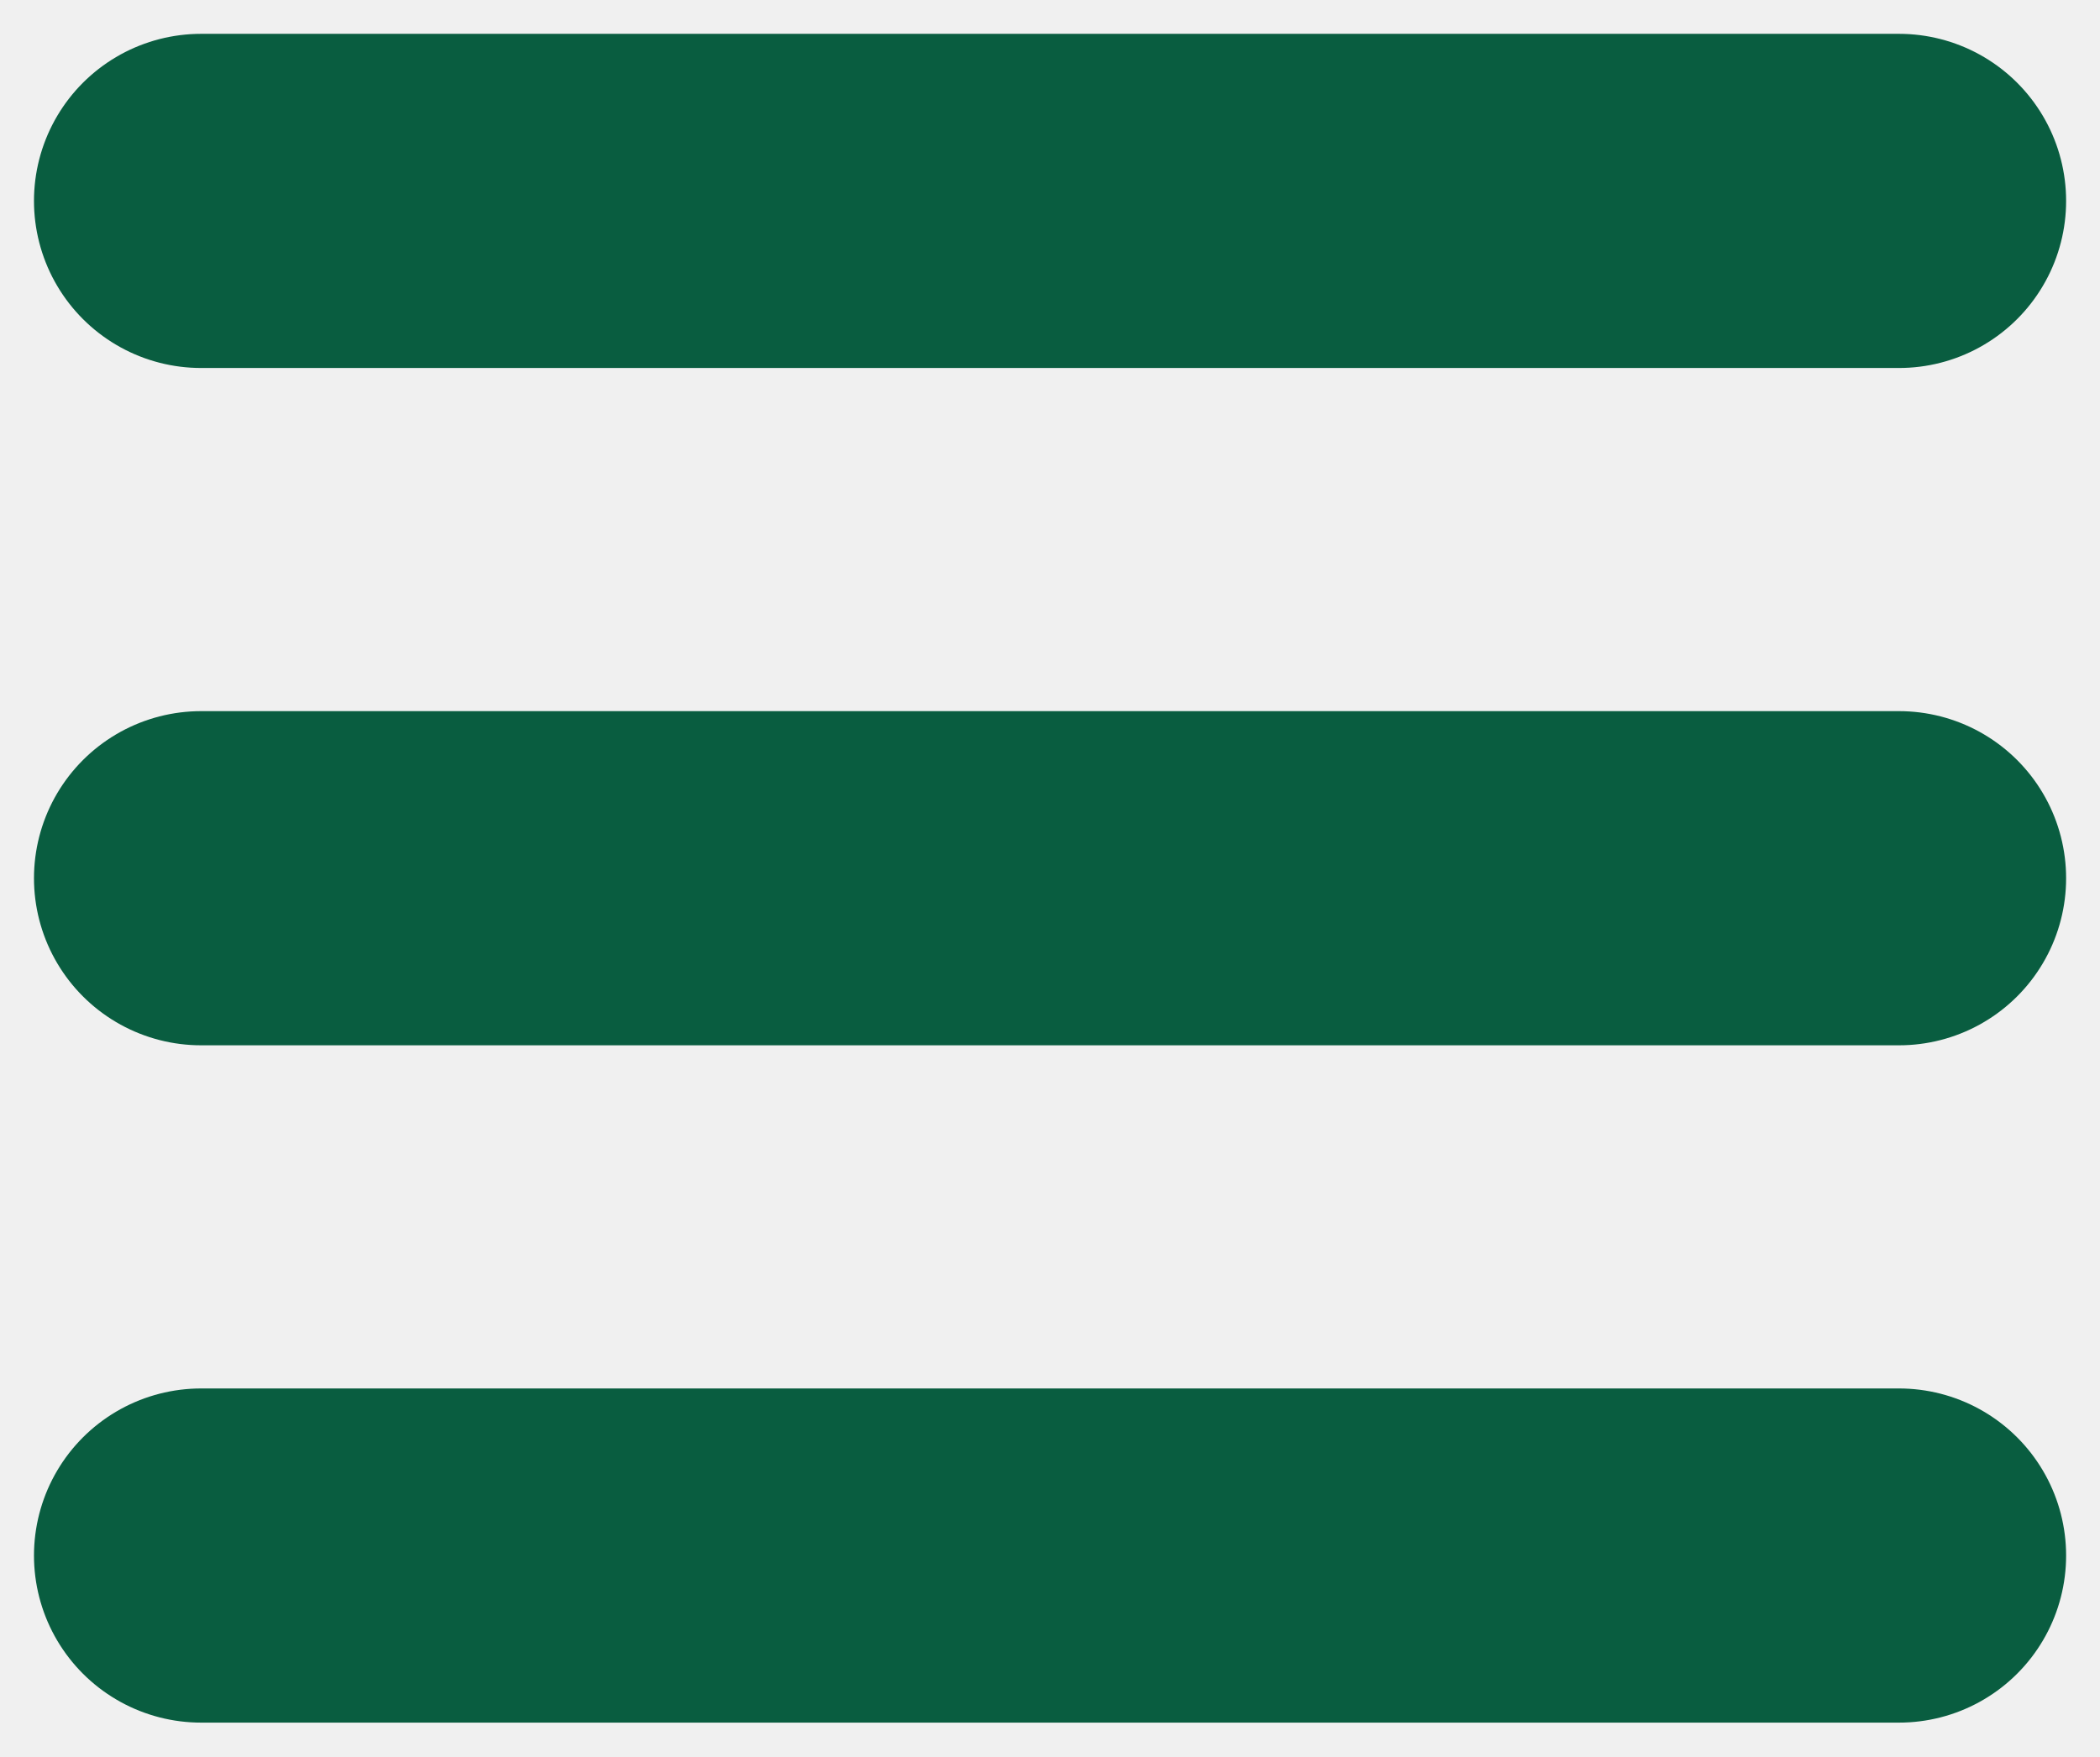
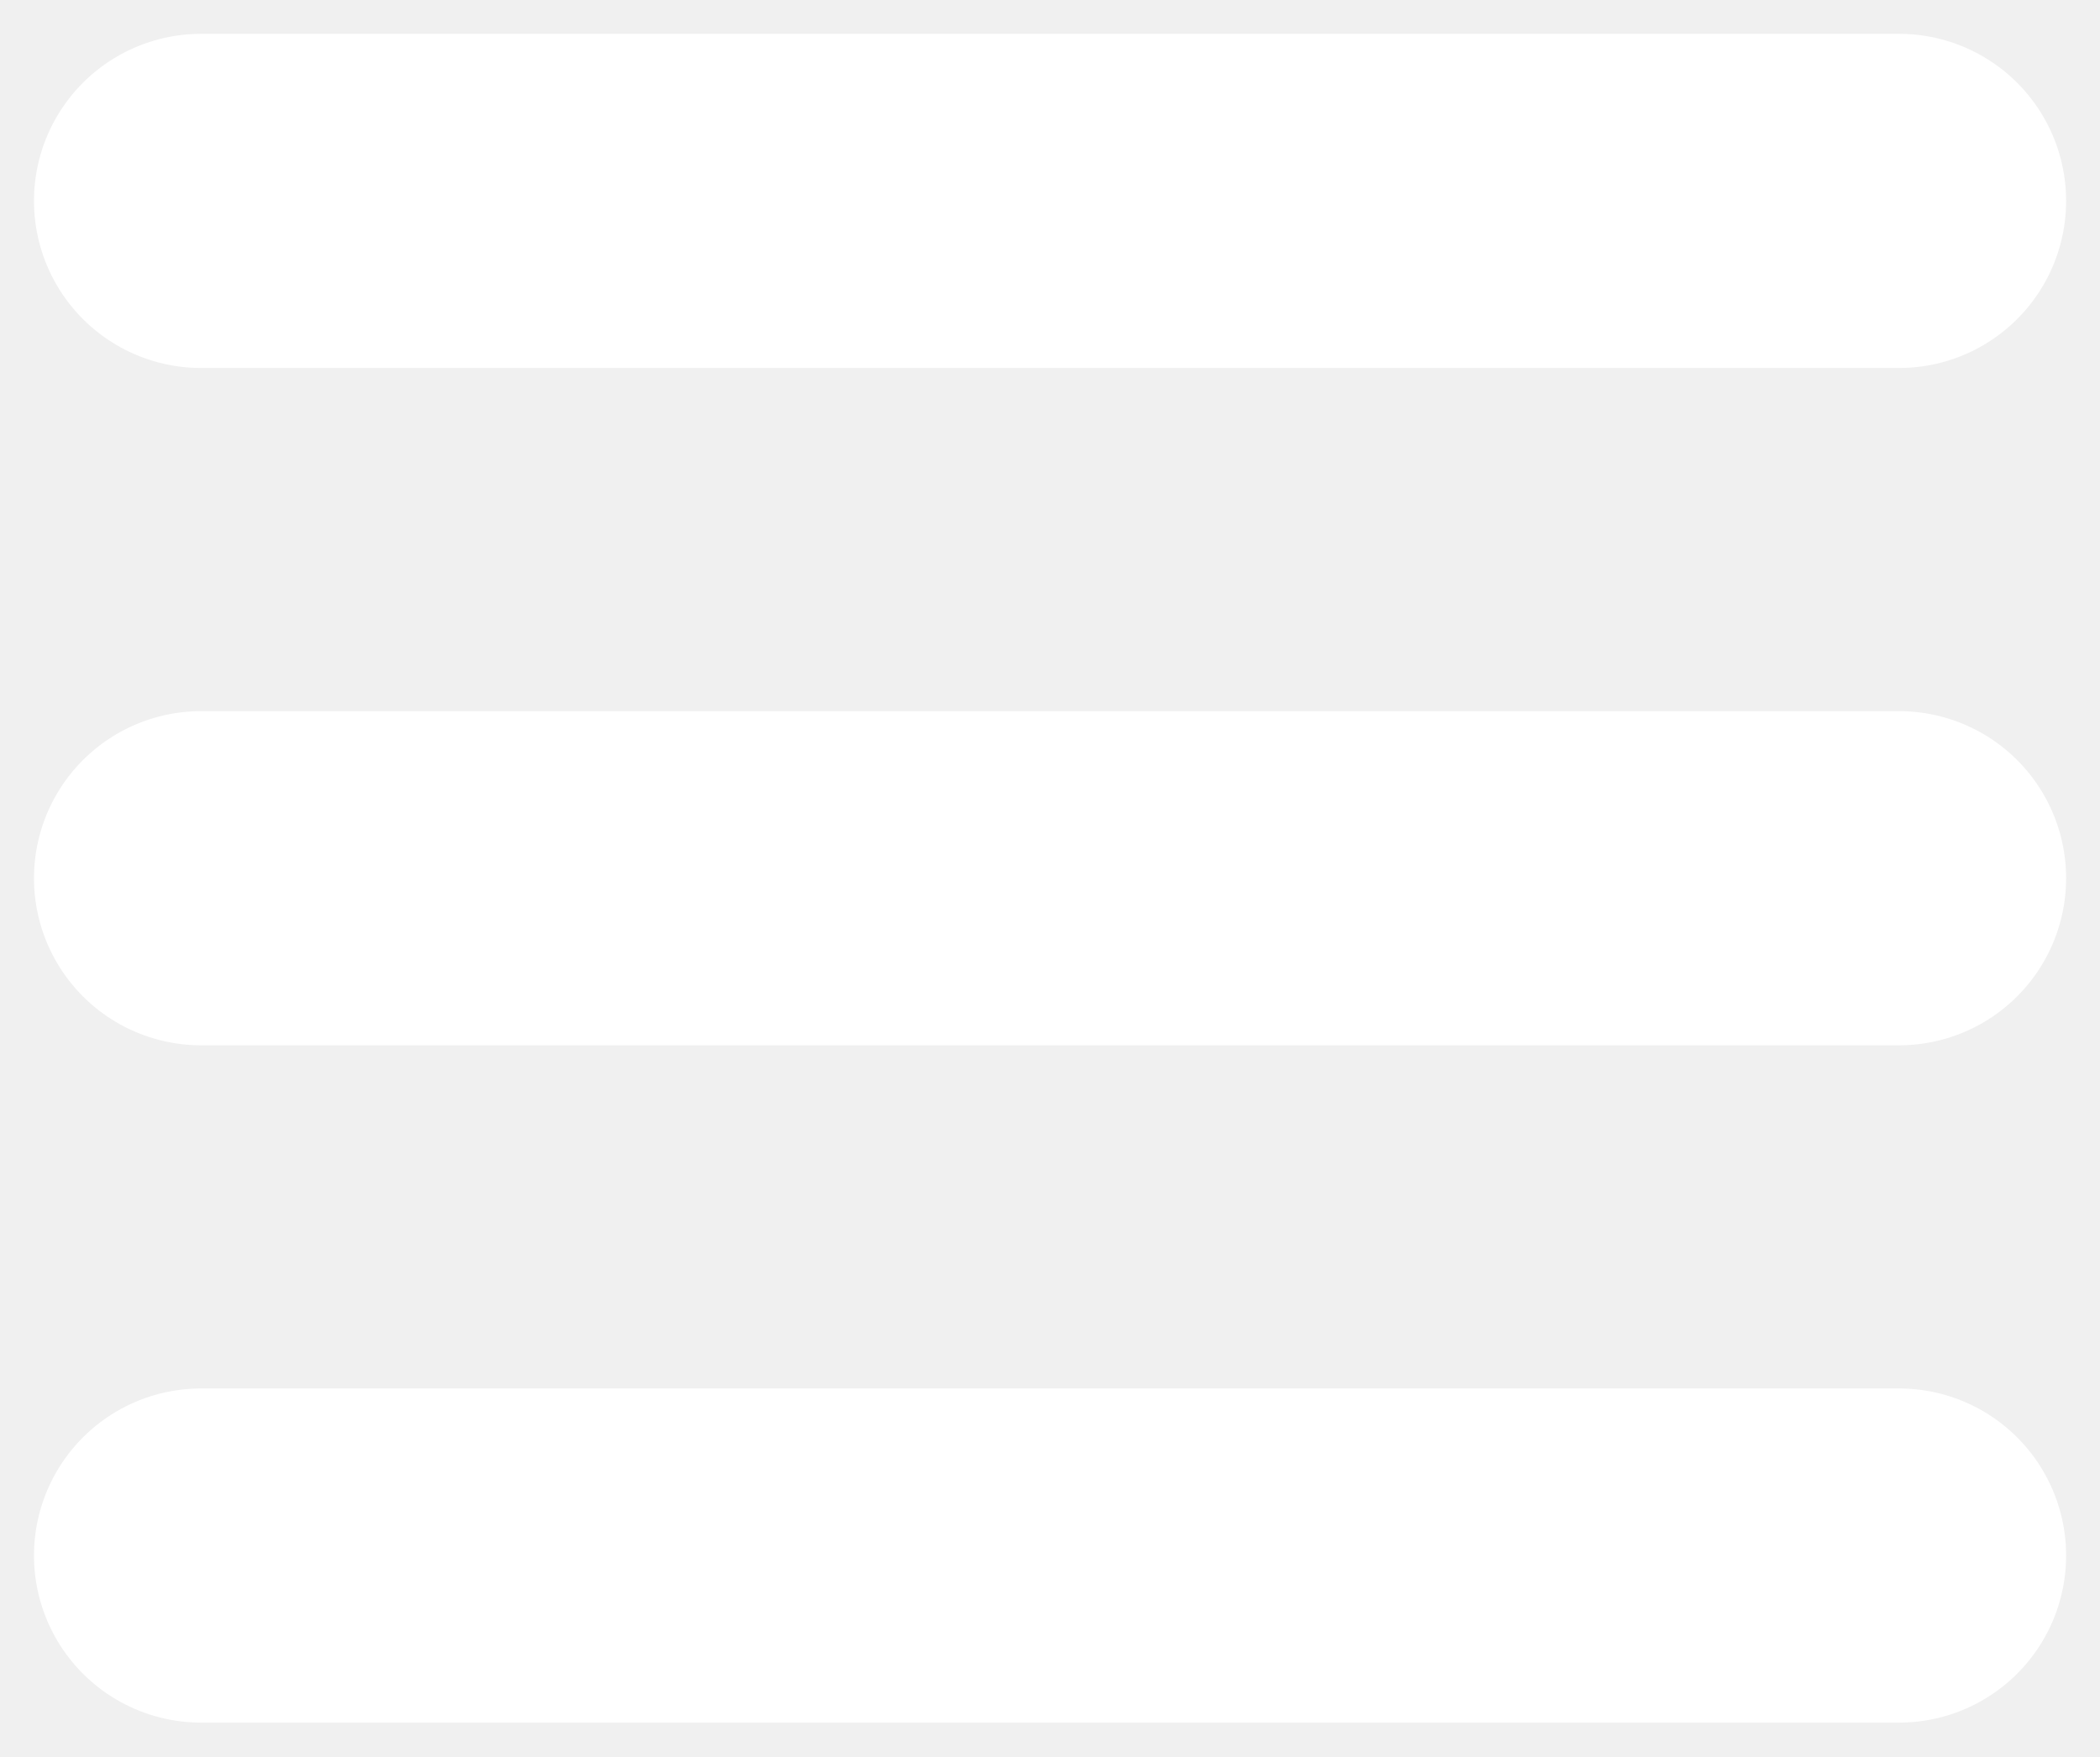
<svg xmlns="http://www.w3.org/2000/svg" width="310" height="259.344" id="svg2" version="1.1">
  <defs id="defs4" />
  <g id="layer1" transform="translate(10.01562,-803.0312)">
    <g id="g3837">
-       <path id="path3785-0" d="m 19.668,1032.694 250.646,0 0,0" style="fill:none;stroke:#095d40;stroke-width:49.336;stroke-linecap:round;stroke-linejoin:miter;stroke-miterlimit:4;stroke-opacity:1;stroke-dasharray:none" />
-       <path id="path3785-0-9" d="m 19.668,932.694 250.646,0 0,0" style="fill:none;stroke:#095d40;stroke-width:49.336;stroke-linecap:round;stroke-linejoin:miter;stroke-miterlimit:4;stroke-opacity:1;stroke-dasharray:none" />
-       <path id="path3785-0-4" d="m 19.668,832.694 250.646,0 0,0" style="fill:none;stroke:#095d40;stroke-width:49.336;stroke-linecap:round;stroke-linejoin:miter;stroke-miterlimit:4;stroke-opacity:1;stroke-dasharray:none" />
+       <path id="path3785-0" d="m 19.668,1032.694 250.646,0 0,0" style="fill:none;stroke:#FFFFFF;stroke-width:49.336;stroke-linecap:round;stroke-linejoin:miter;stroke-miterlimit:4;stroke-opacity:1;stroke-dasharray:none" />
+       <path id="path3785-0-9" d="m 19.668,932.694 250.646,0 0,0" style="fill:none;stroke:#FFFFFF;stroke-width:49.336;stroke-linecap:round;stroke-linejoin:miter;stroke-miterlimit:4;stroke-opacity:1;stroke-dasharray:none" />
+       <path id="path3785-0-4" d="m 19.668,832.694 250.646,0 0,0" style="fill:none;stroke:#FFFFFF;stroke-width:49.336;stroke-linecap:round;stroke-linejoin:miter;stroke-miterlimit:4;stroke-opacity:1;stroke-dasharray:none" />
    </g>
  </g>
</svg>
